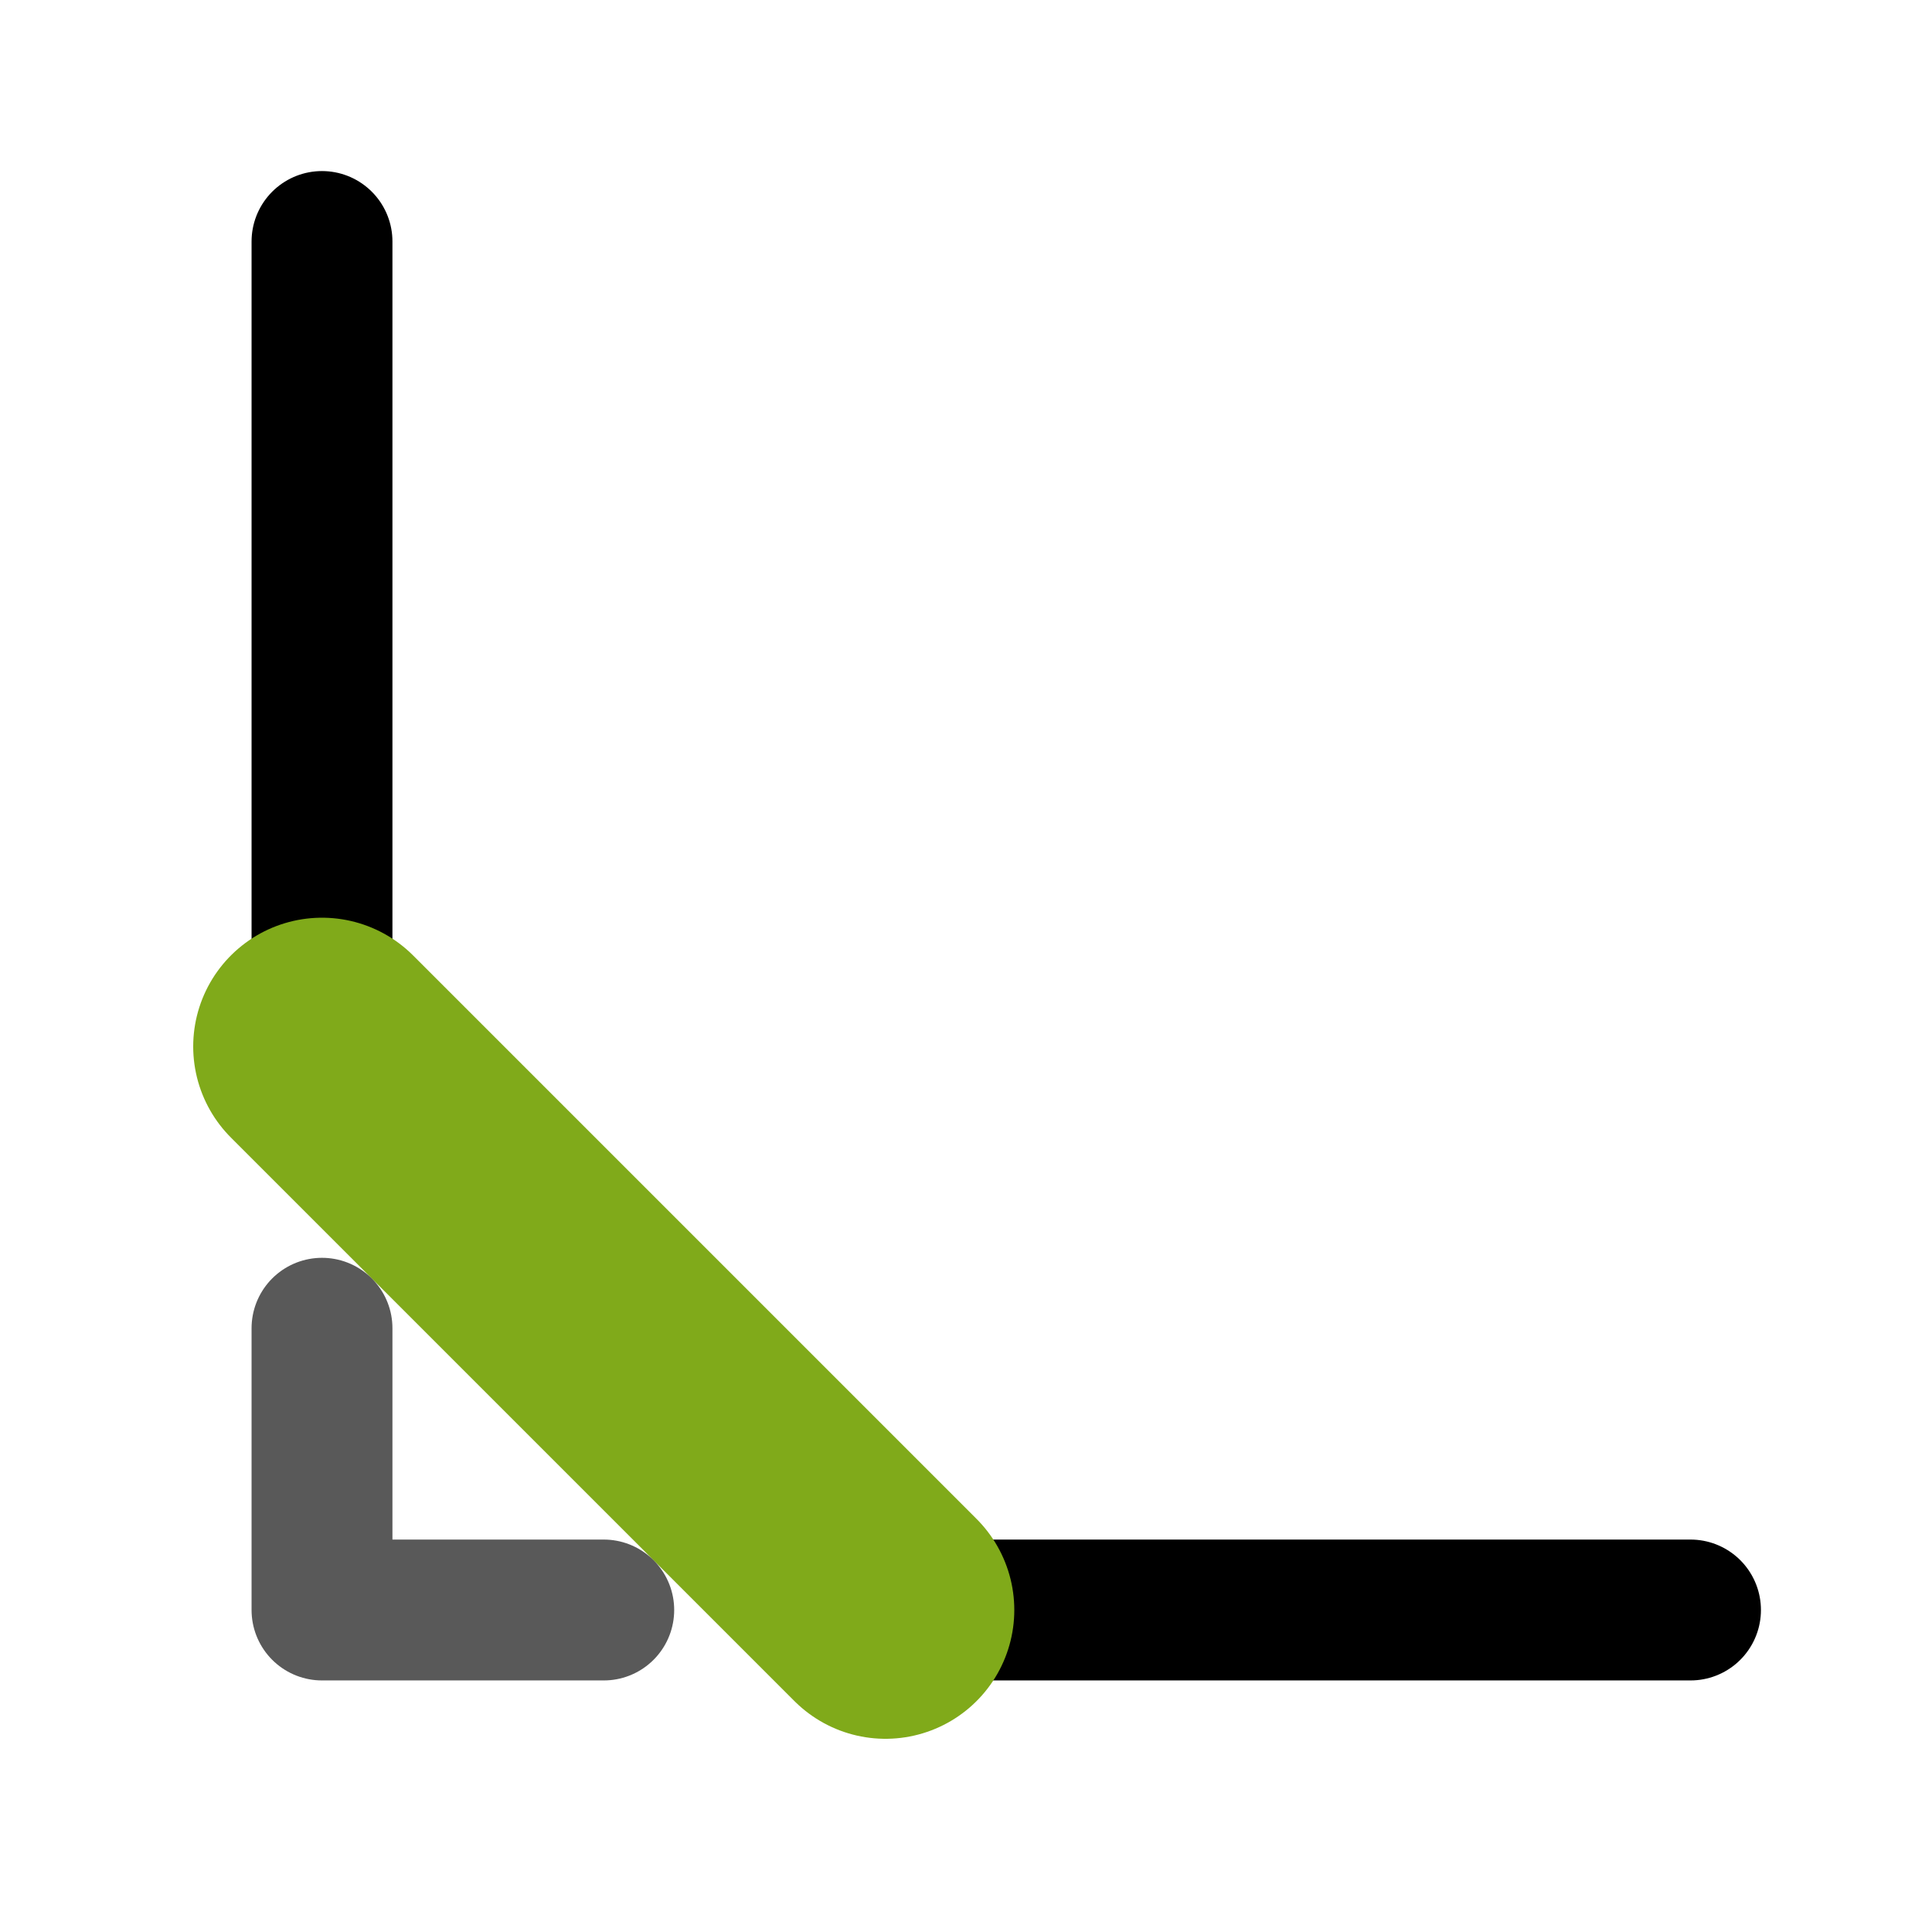
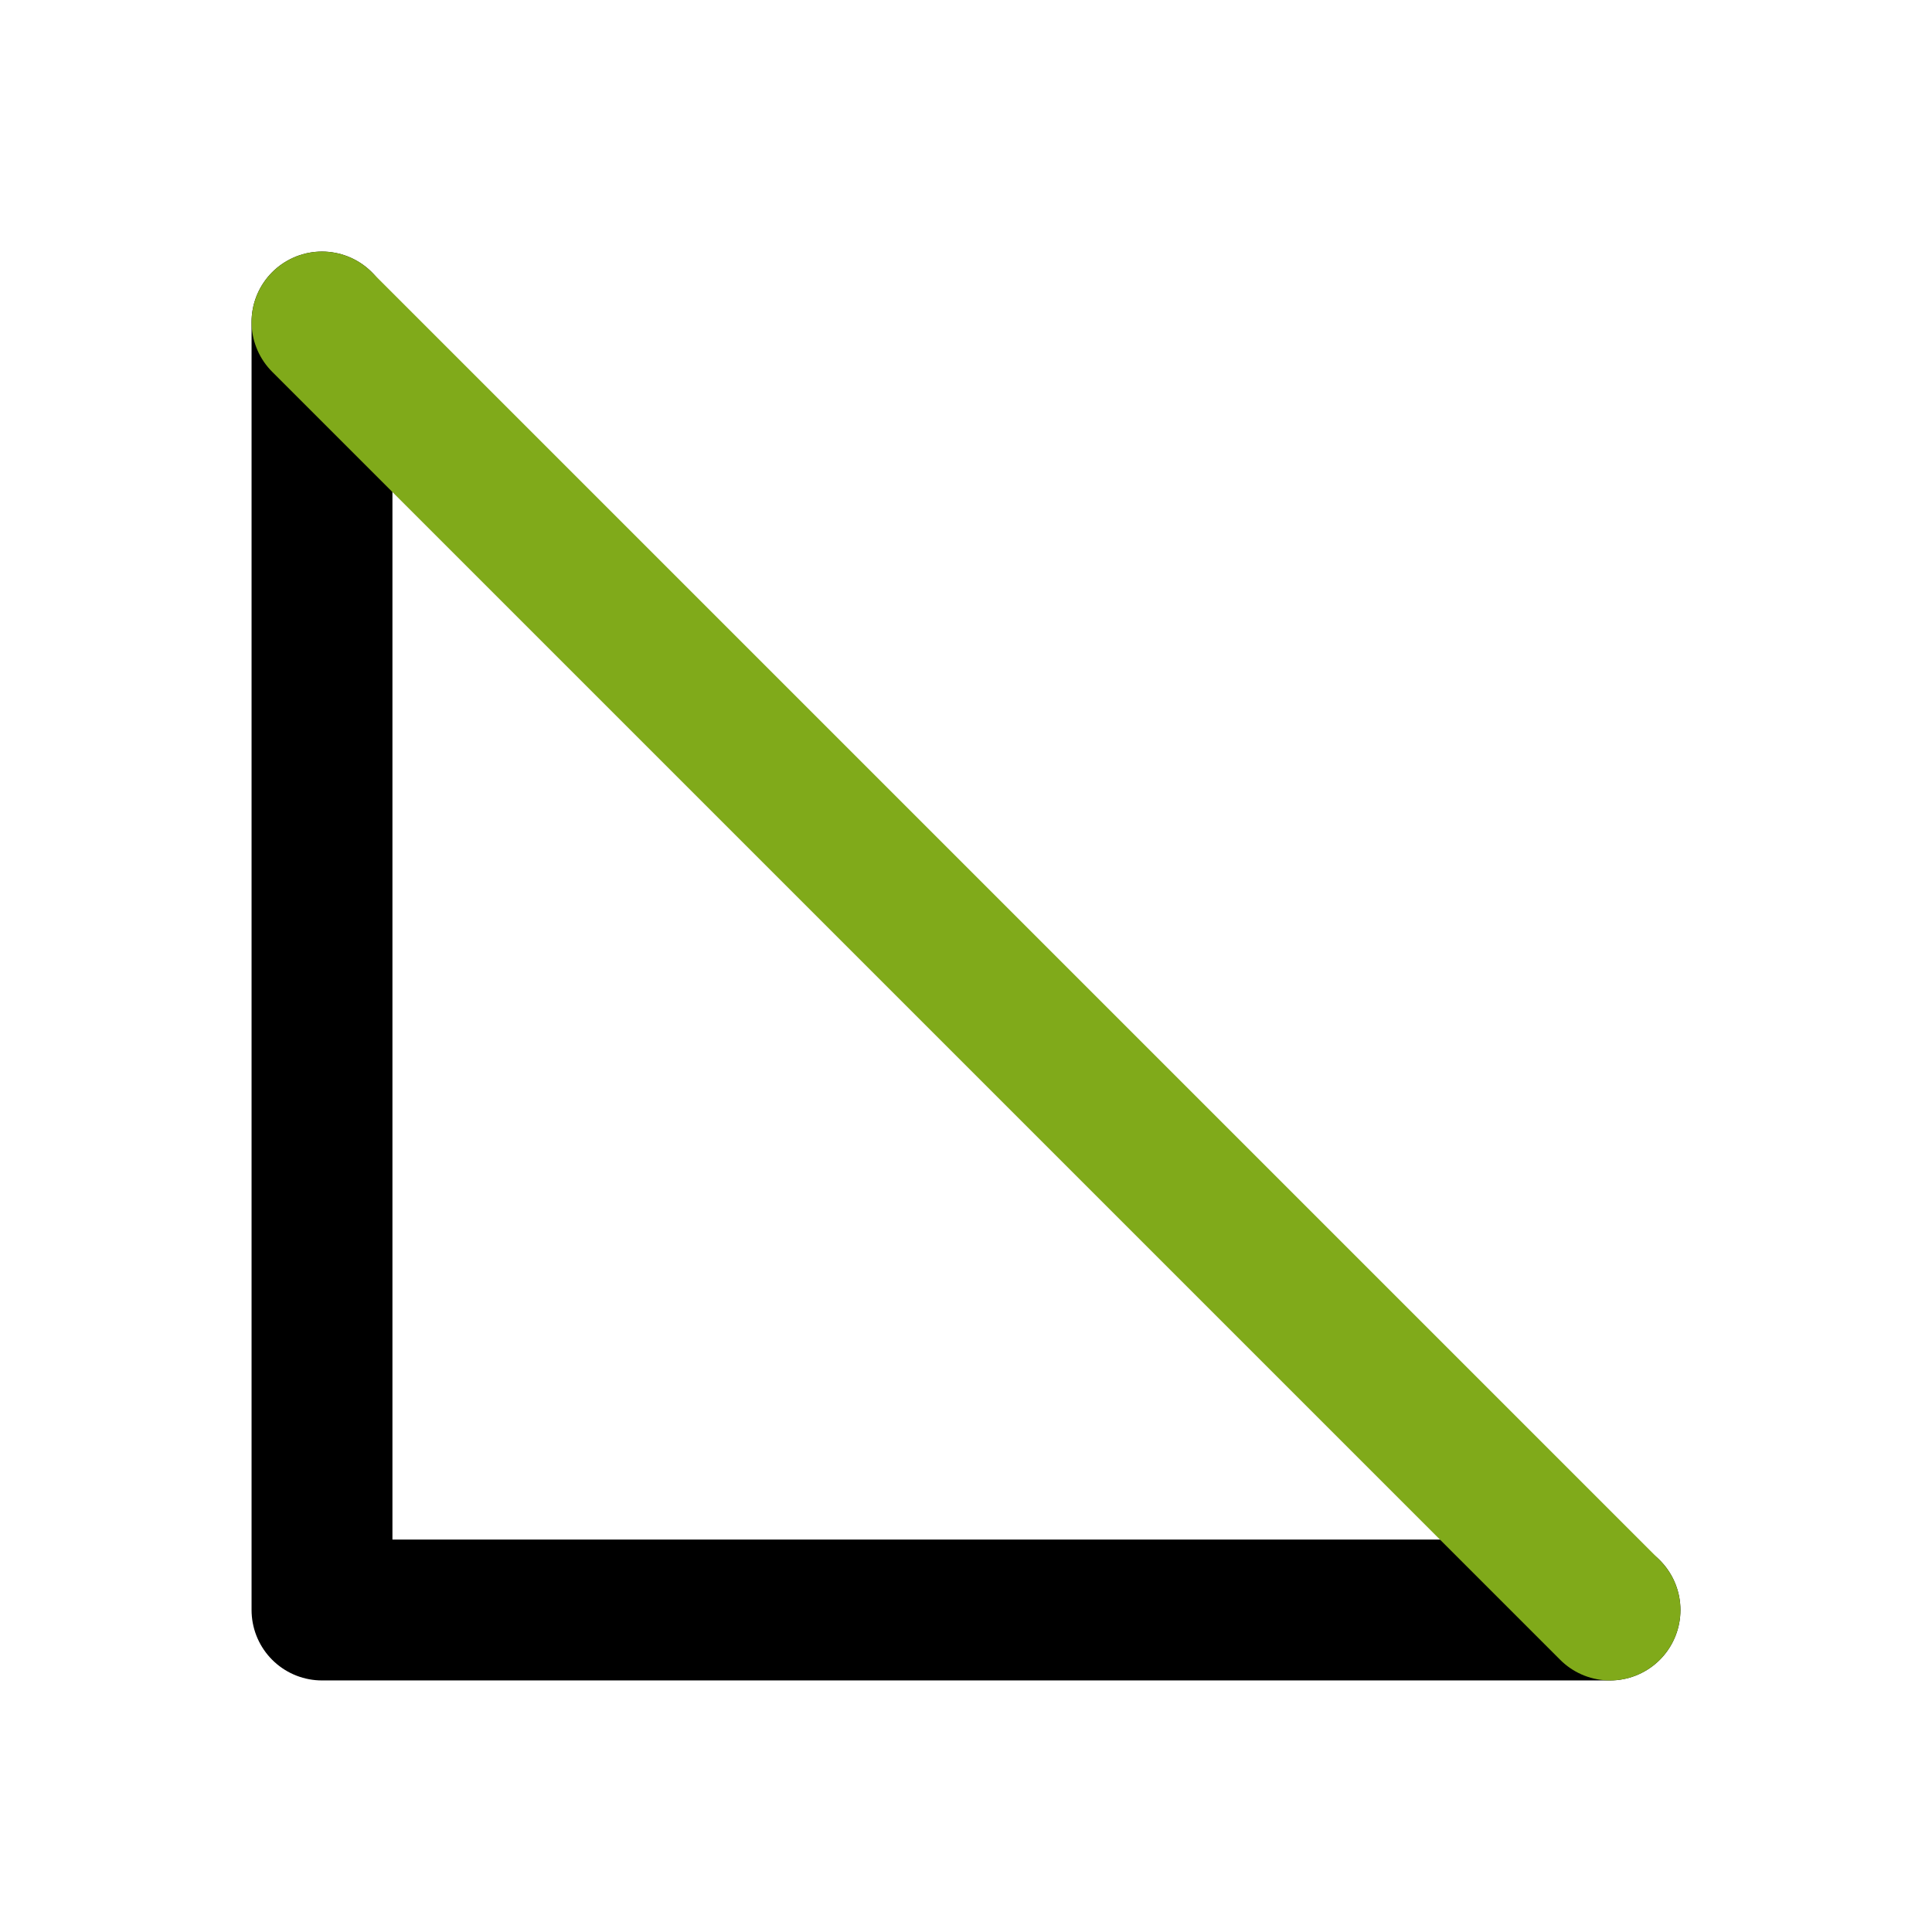
- <svg xmlns="http://www.w3.org/2000/svg" viewBox="0 0 24 24">
+ <svg xmlns="http://www.w3.org/2000/svg" viewBox="0 0 24 24" role="img" aria-labelledby="title">
  <g fill="none" stroke="currentColor" stroke-width="1.75" stroke-linecap="round" stroke-linejoin="round">
-     <path d="M4 3v10l7 7h10" />
-     <path d="M4 13l7 7" stroke="#80AA1A" stroke-width="3.2" />
-     <path d="M4 20h3.5M4 20v-3.5" opacity=".65" />
+     <path d="M4 4V20H20" />
+     <path d="M4 4L20 20" stroke="#80AA1A" />
  </g>
</svg>
